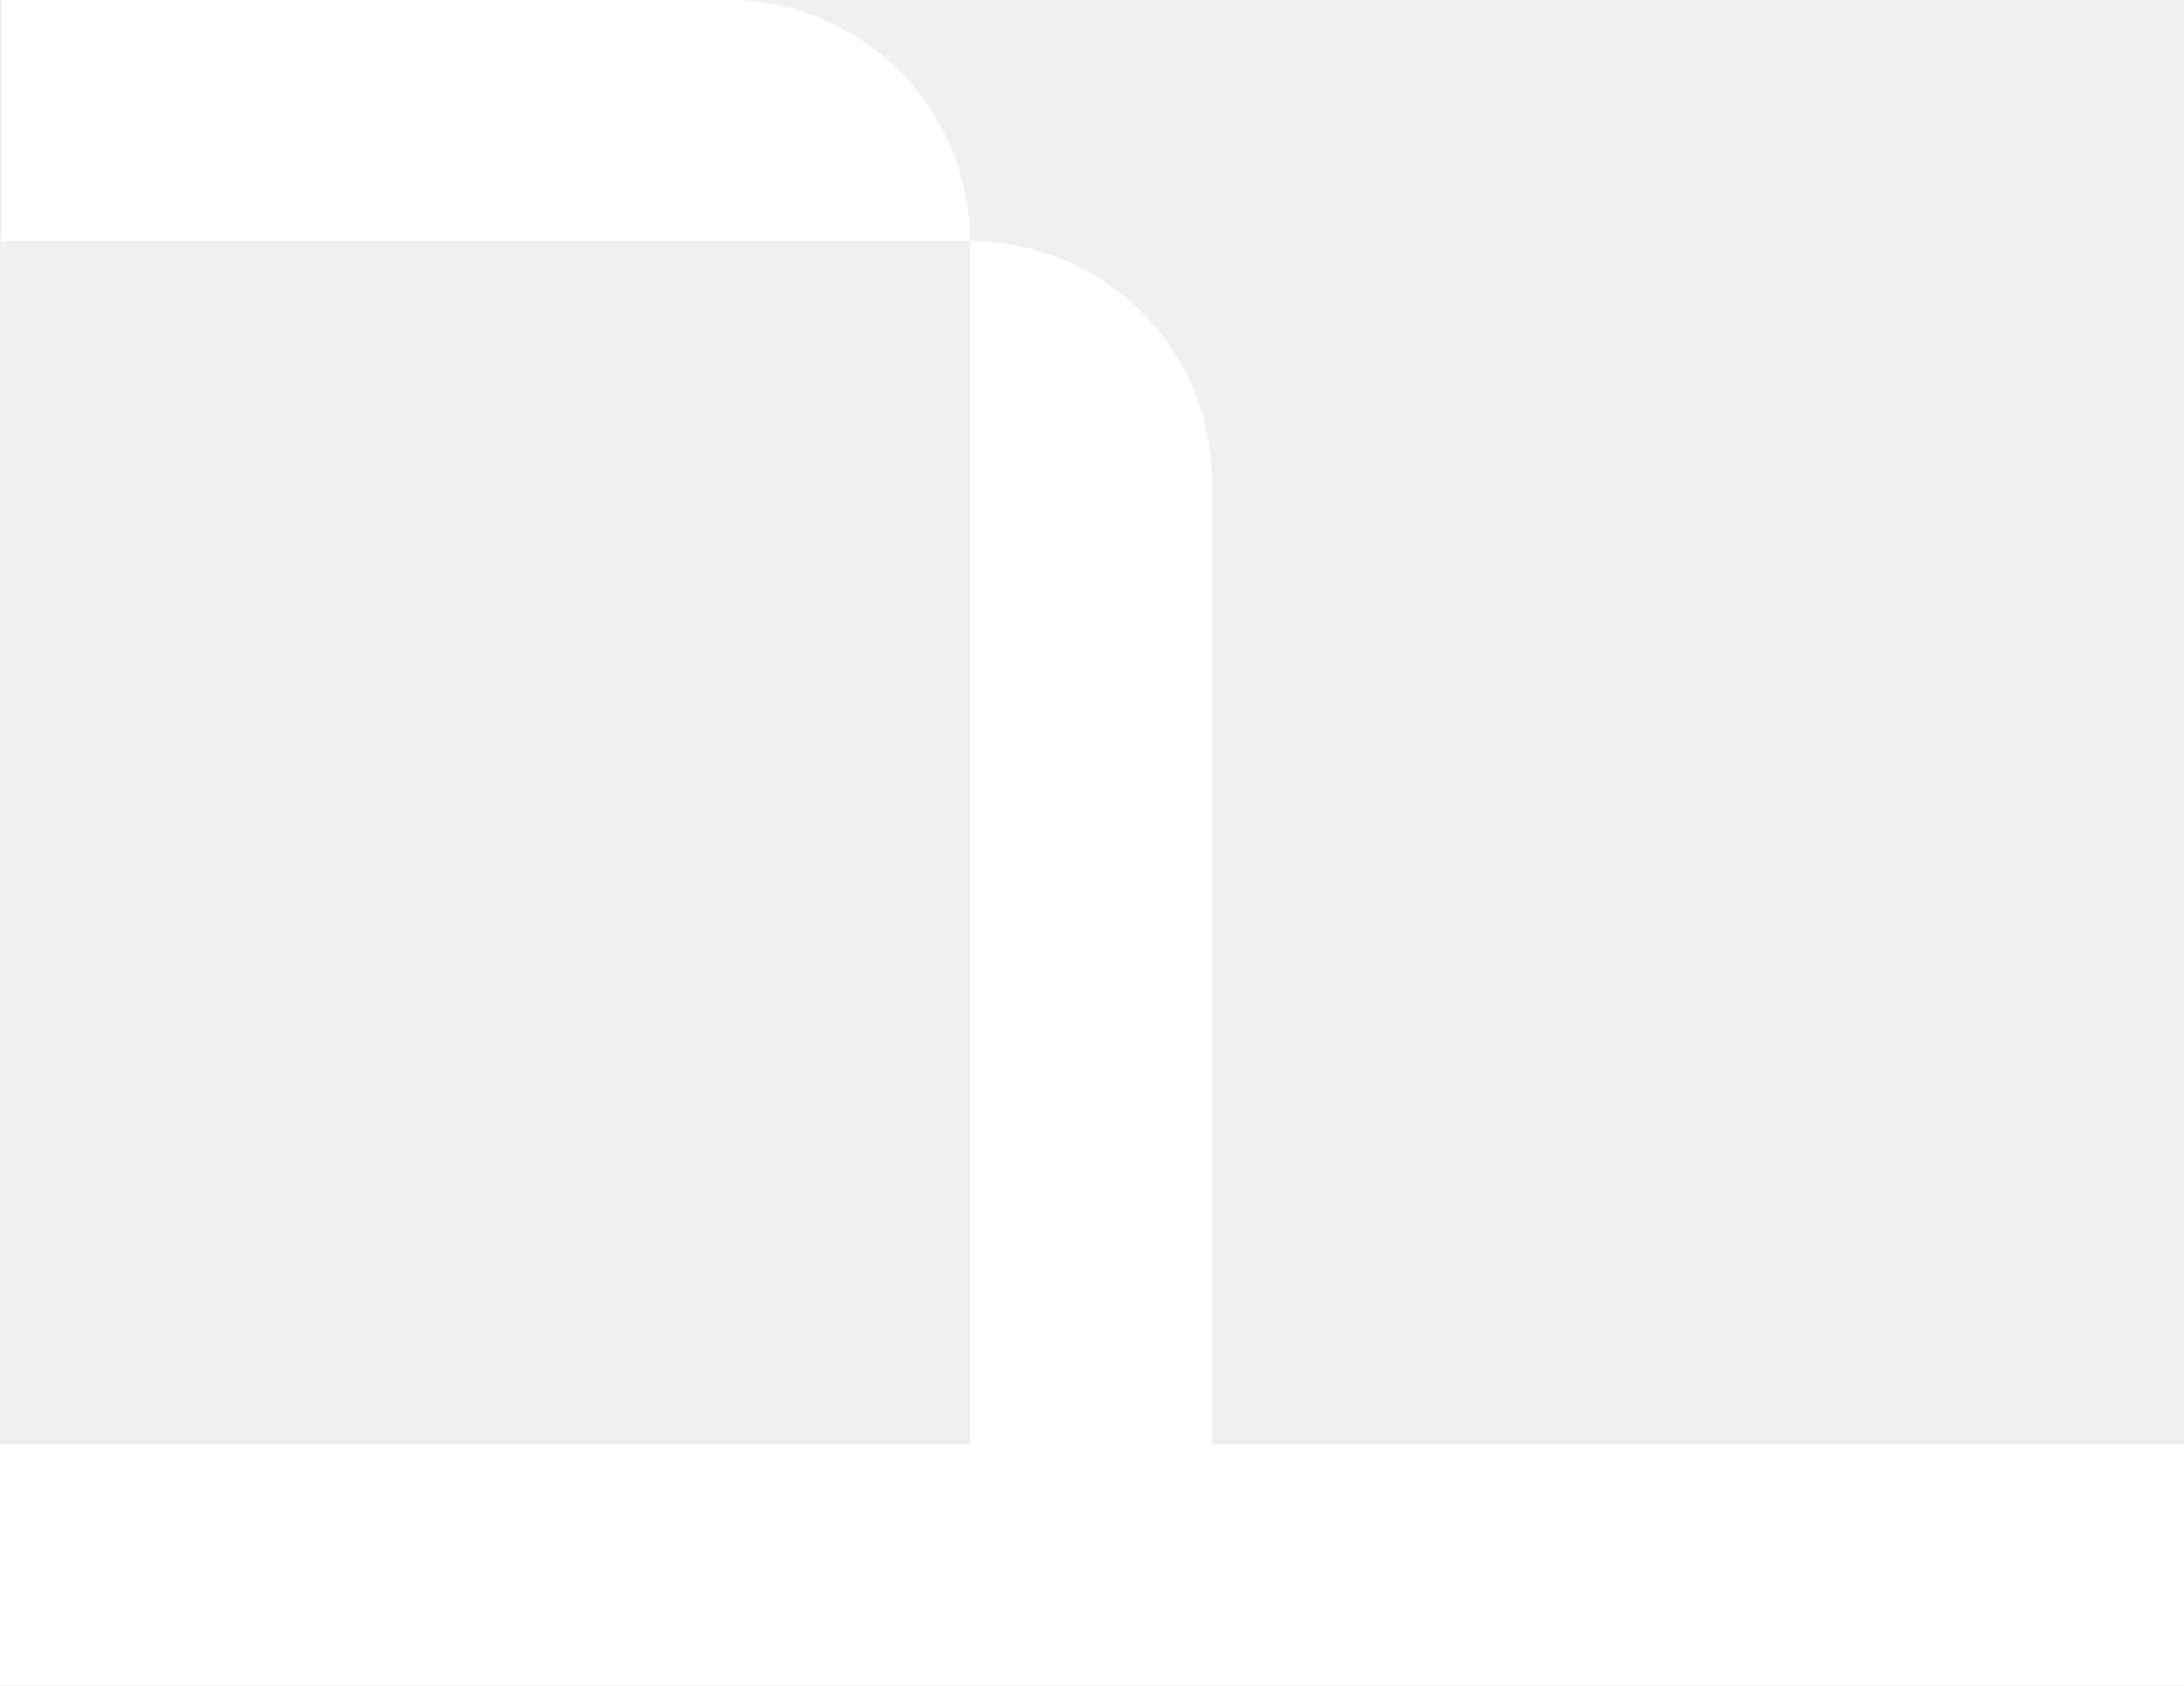
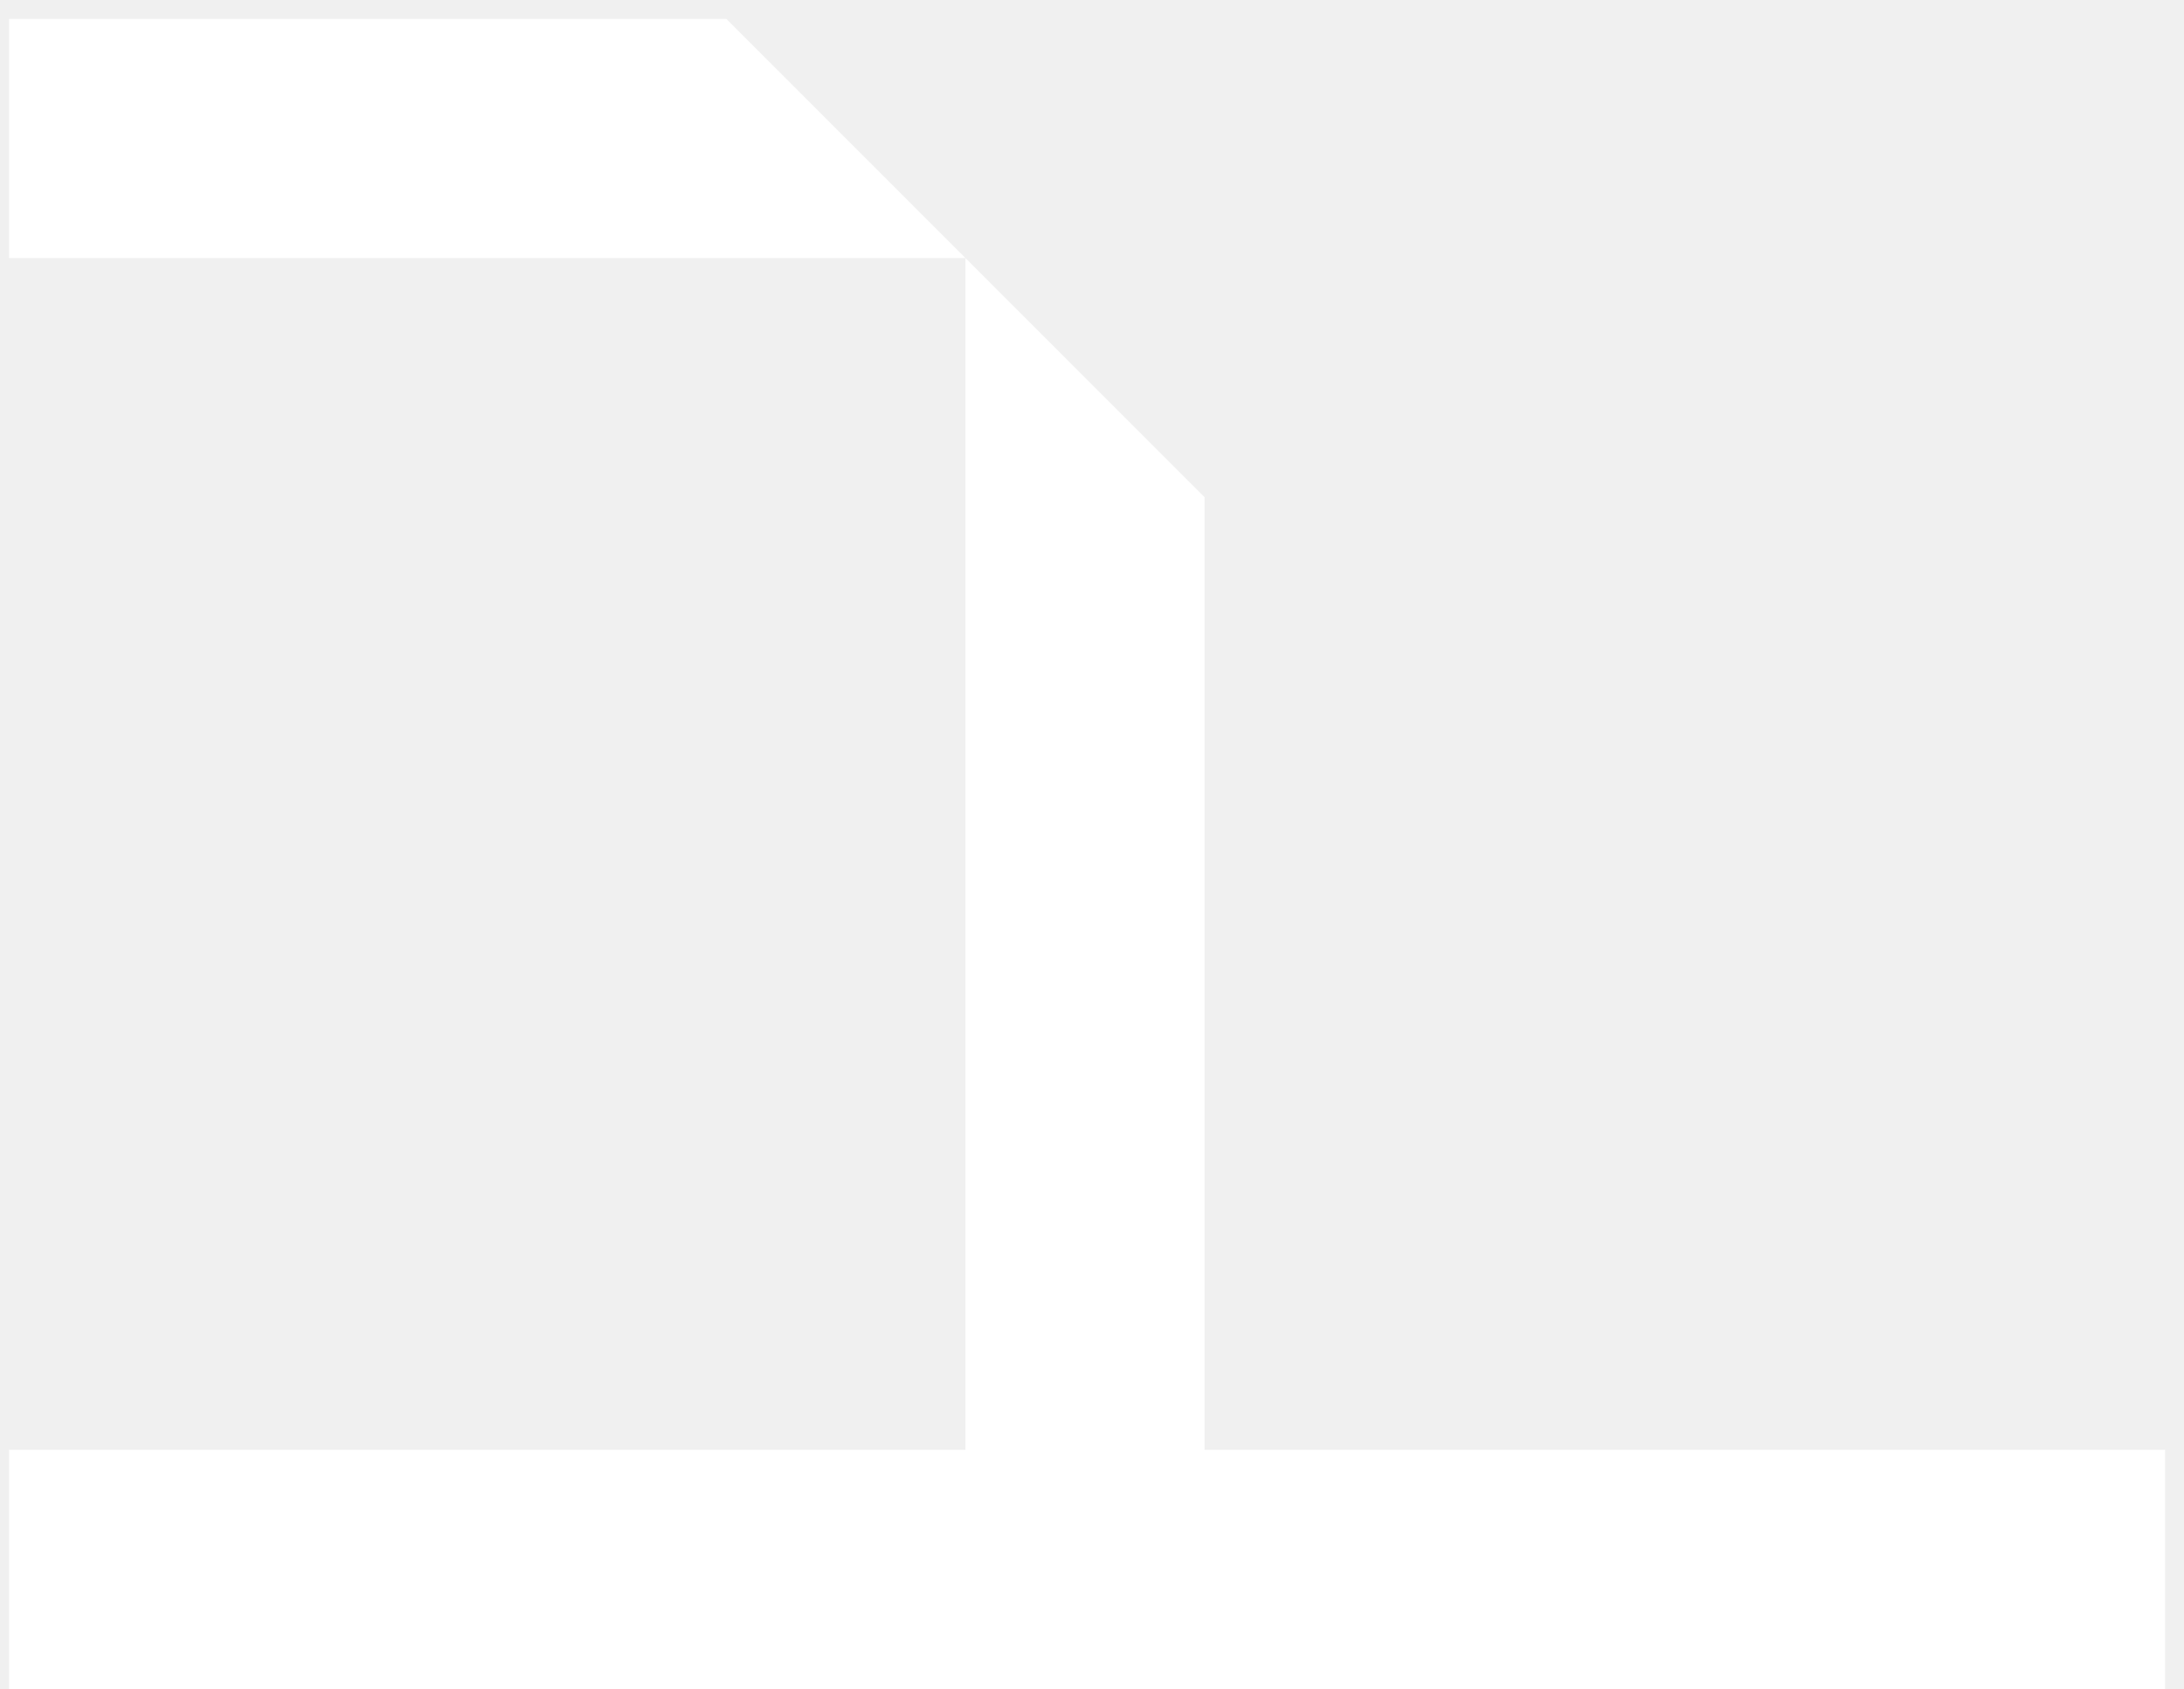
- <svg xmlns="http://www.w3.org/2000/svg" width="127" height="98" fill="none">
-   <path d="M.082 0v14.017H56.4C56.4 6.275 50.099 0 42.325 0H.082zM70.555 83.983h-.081V28.036c0-7.742-6.301-14.017-14.075-14.017v69.965H0V98h127V83.983H70.555z" fill="#fff" />
+ <svg xmlns="http://www.w3.org/2000/svg" width="97" height="75" viewBox="0 0 97 75" fill="none">
+   <path d="M0.4 11.46H42.88L32.26 0.84H0.4V11.46ZM53.5 22.08L42.88 11.46V64.38H0.4V75H96.16V64.38H53.5V22.08Z" fill="white" />
</svg>
